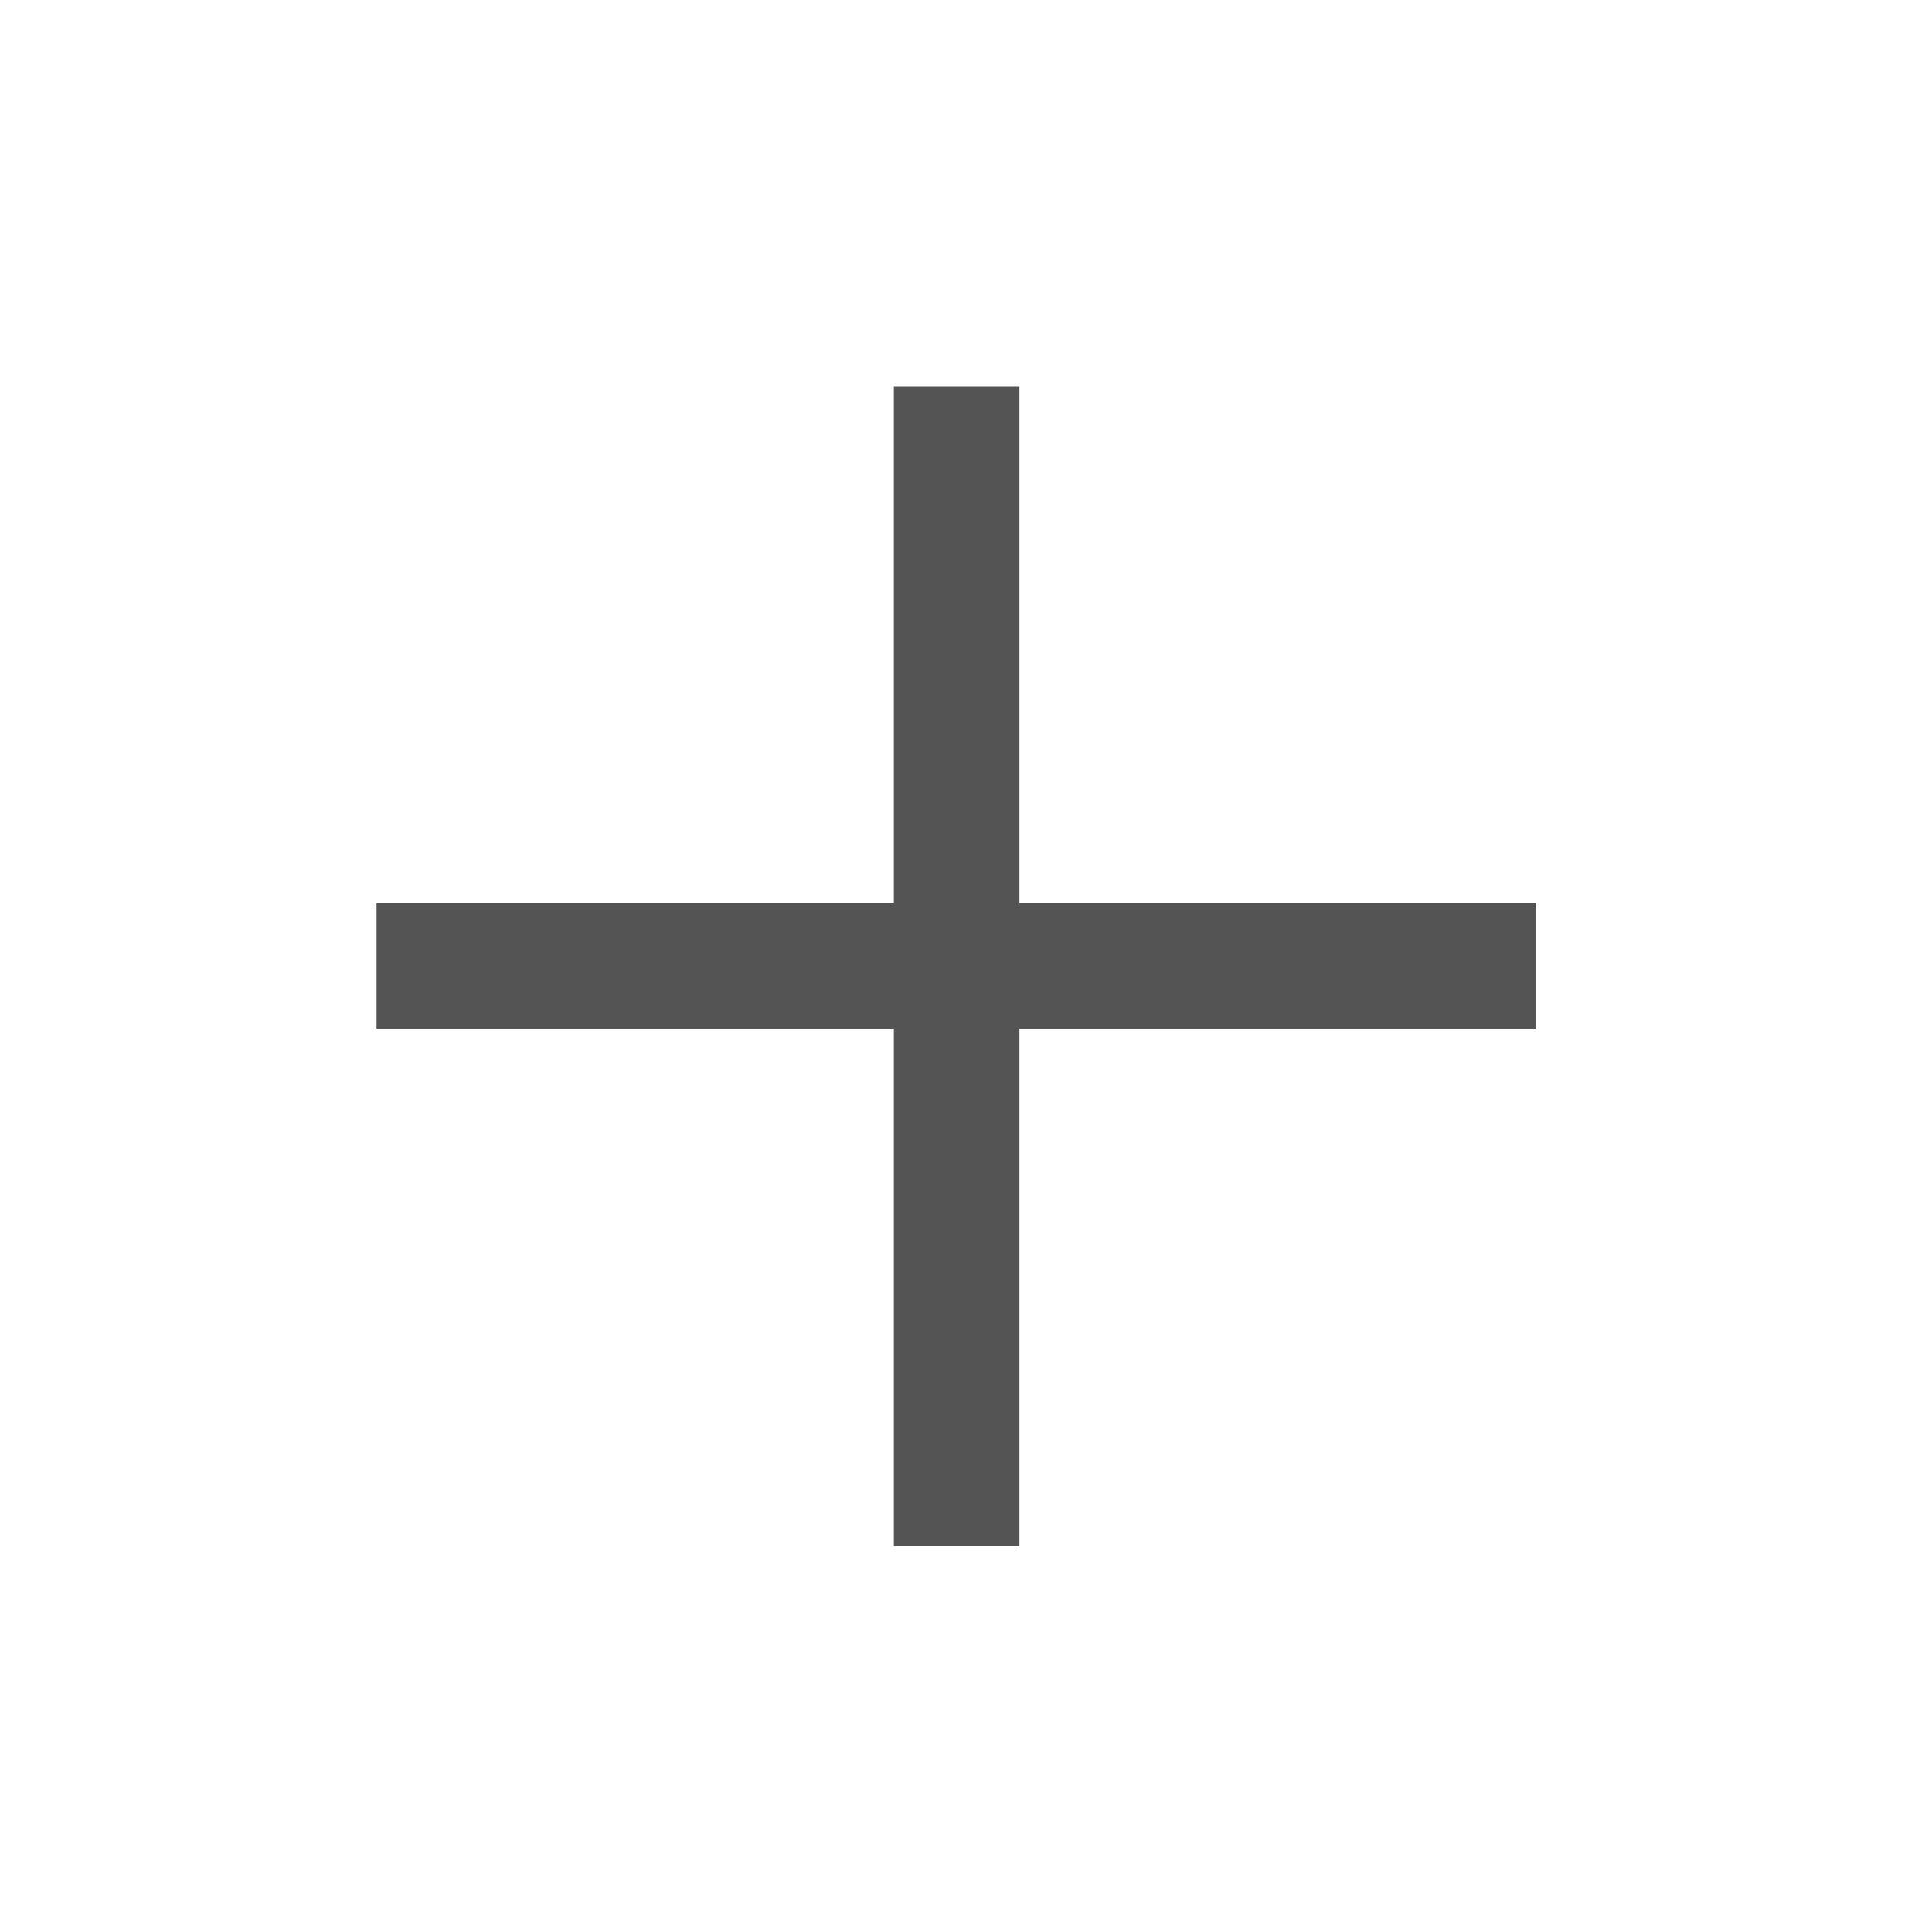
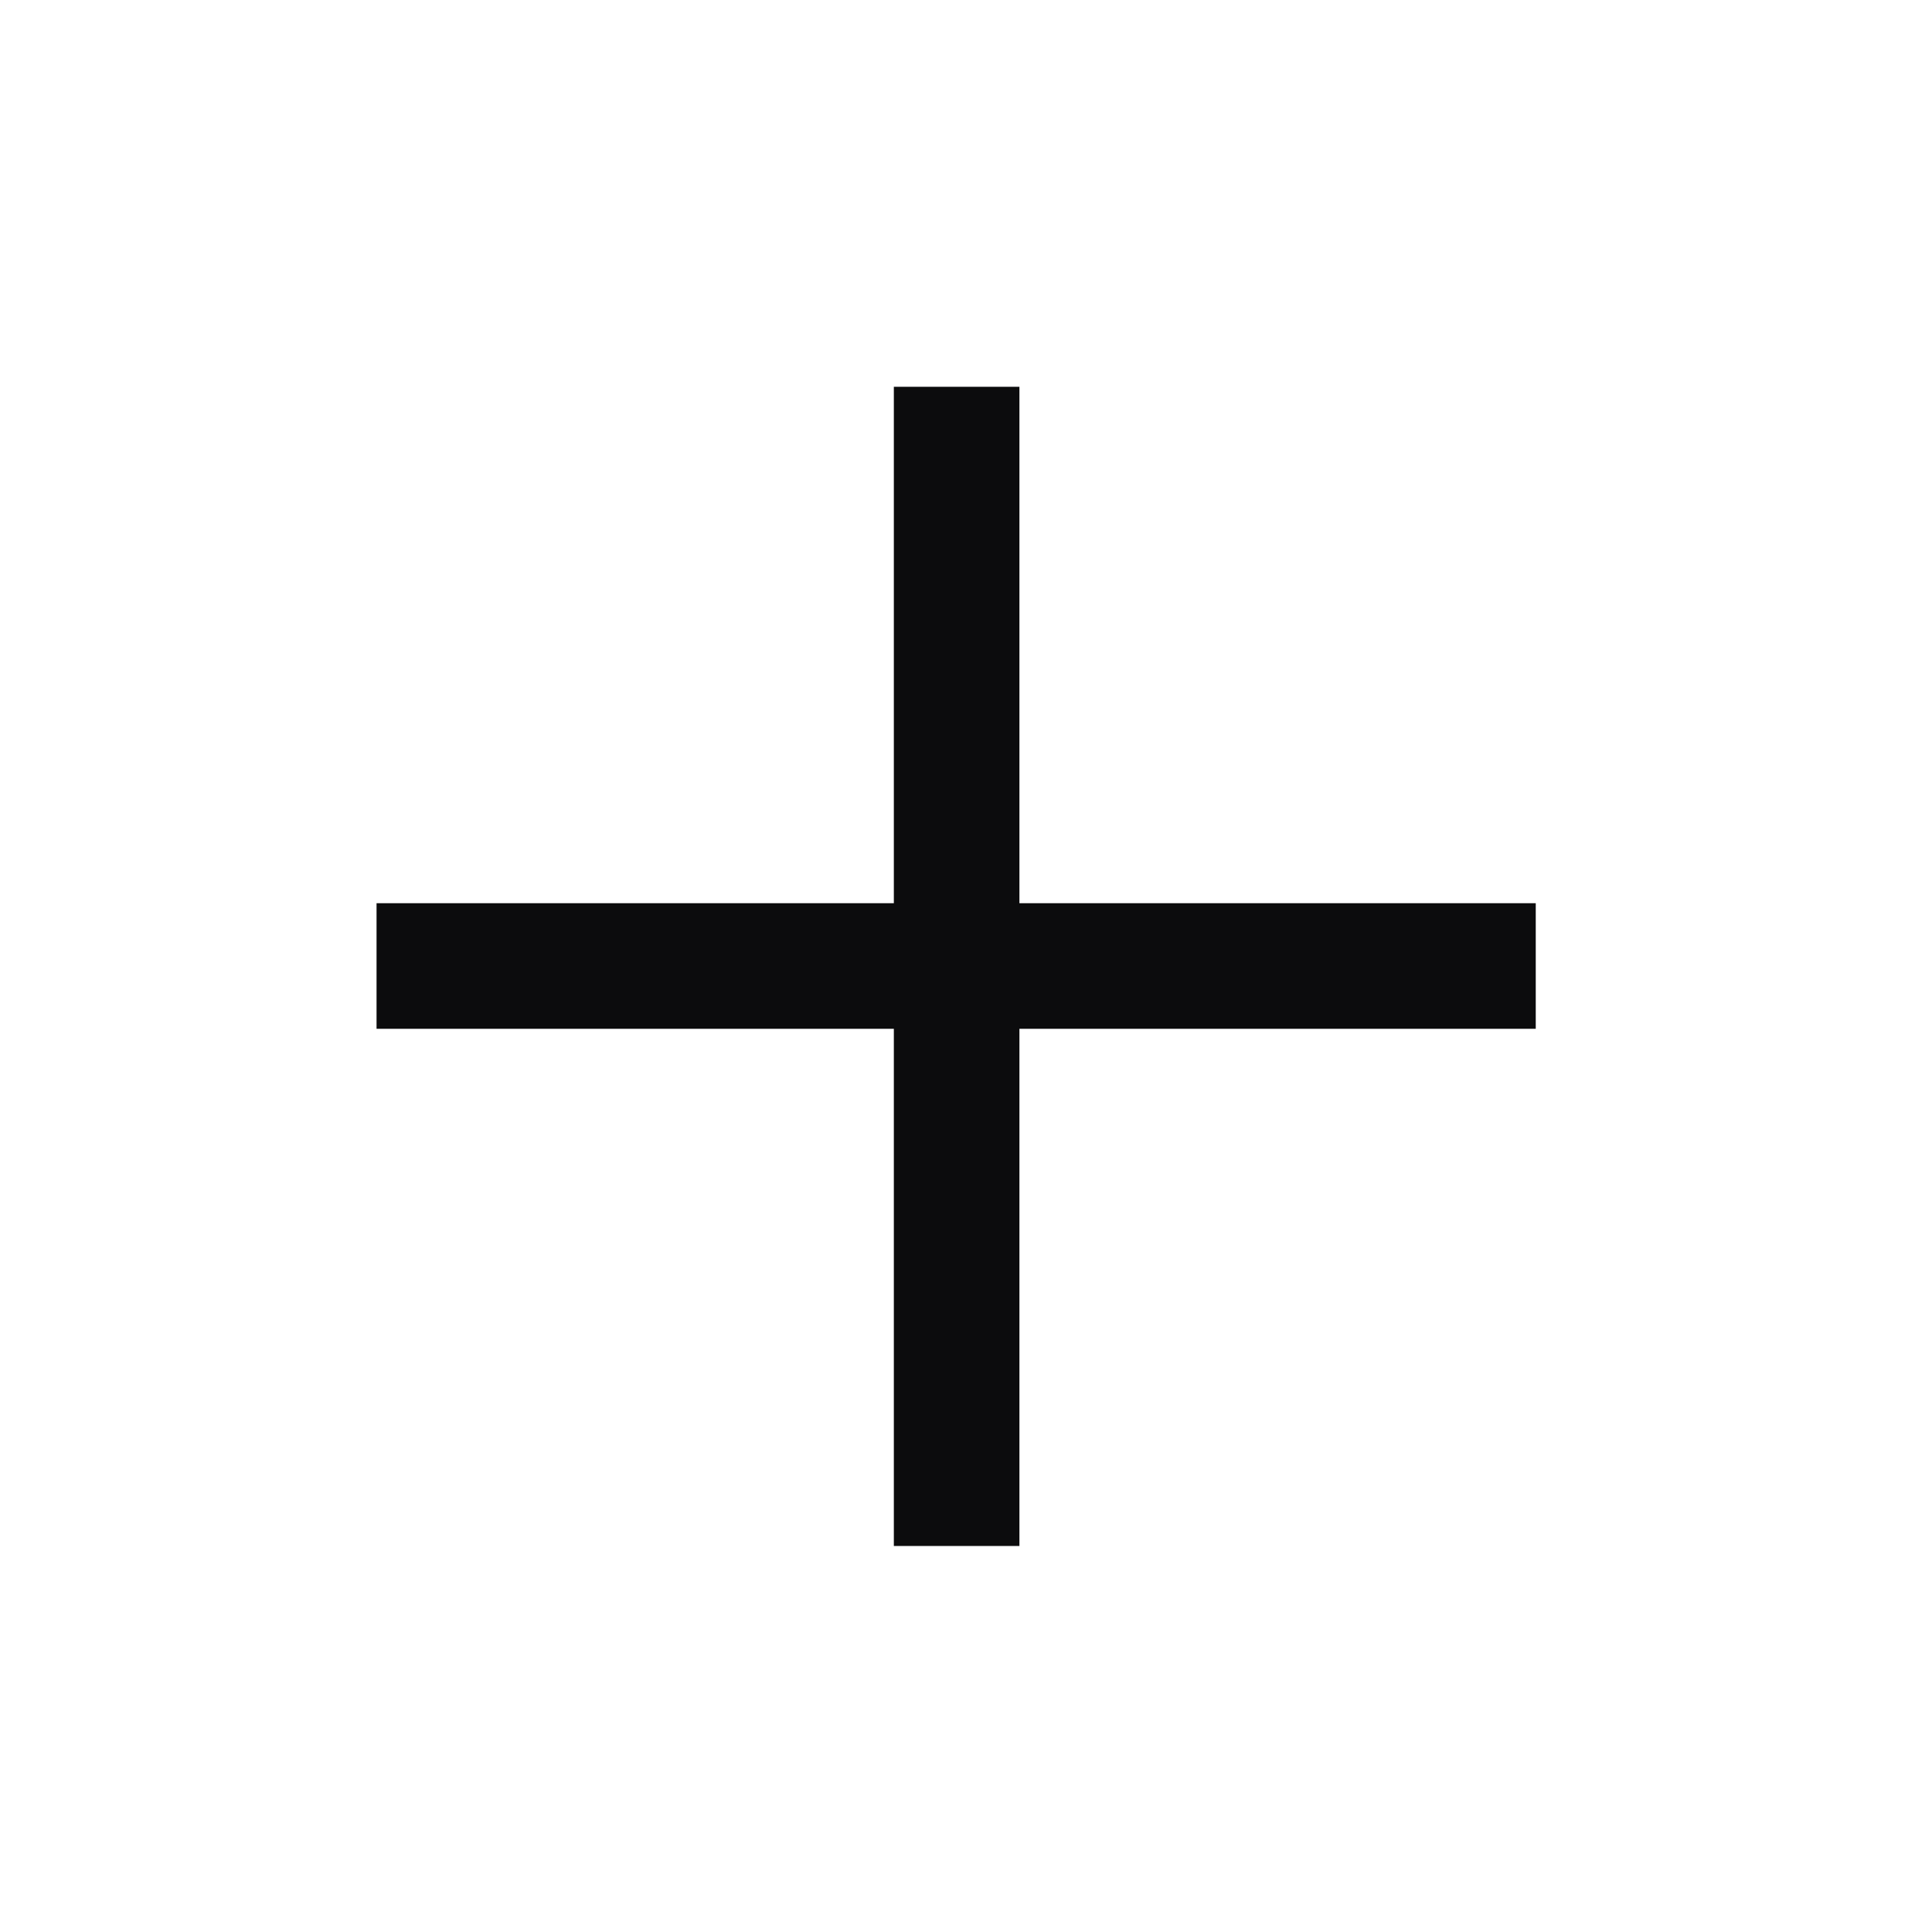
<svg xmlns="http://www.w3.org/2000/svg" preserveAspectRatio="none" overflow="visible" style="display: block;" width="20" height="20" viewBox="0 0 20 20" fill="none">
  <g id="icon/plus">
-     <path id="Icon (Stroke)" d="M10.553 4.004V9.35H15.898V10.65H10.553V16.004H9.253V10.65H3.898V9.35H9.253V4.004H10.553Z" fill="#0C0C0D" fill-opacity="0.7" />
+     <path id="Icon (Stroke)" d="M10.553 4.004V9.35H15.898V10.65H10.553V16.004H9.253V10.65H3.898V9.35H9.253V4.004H10.553Z" fill="#0C0C0D" />
  </g>
</svg>
